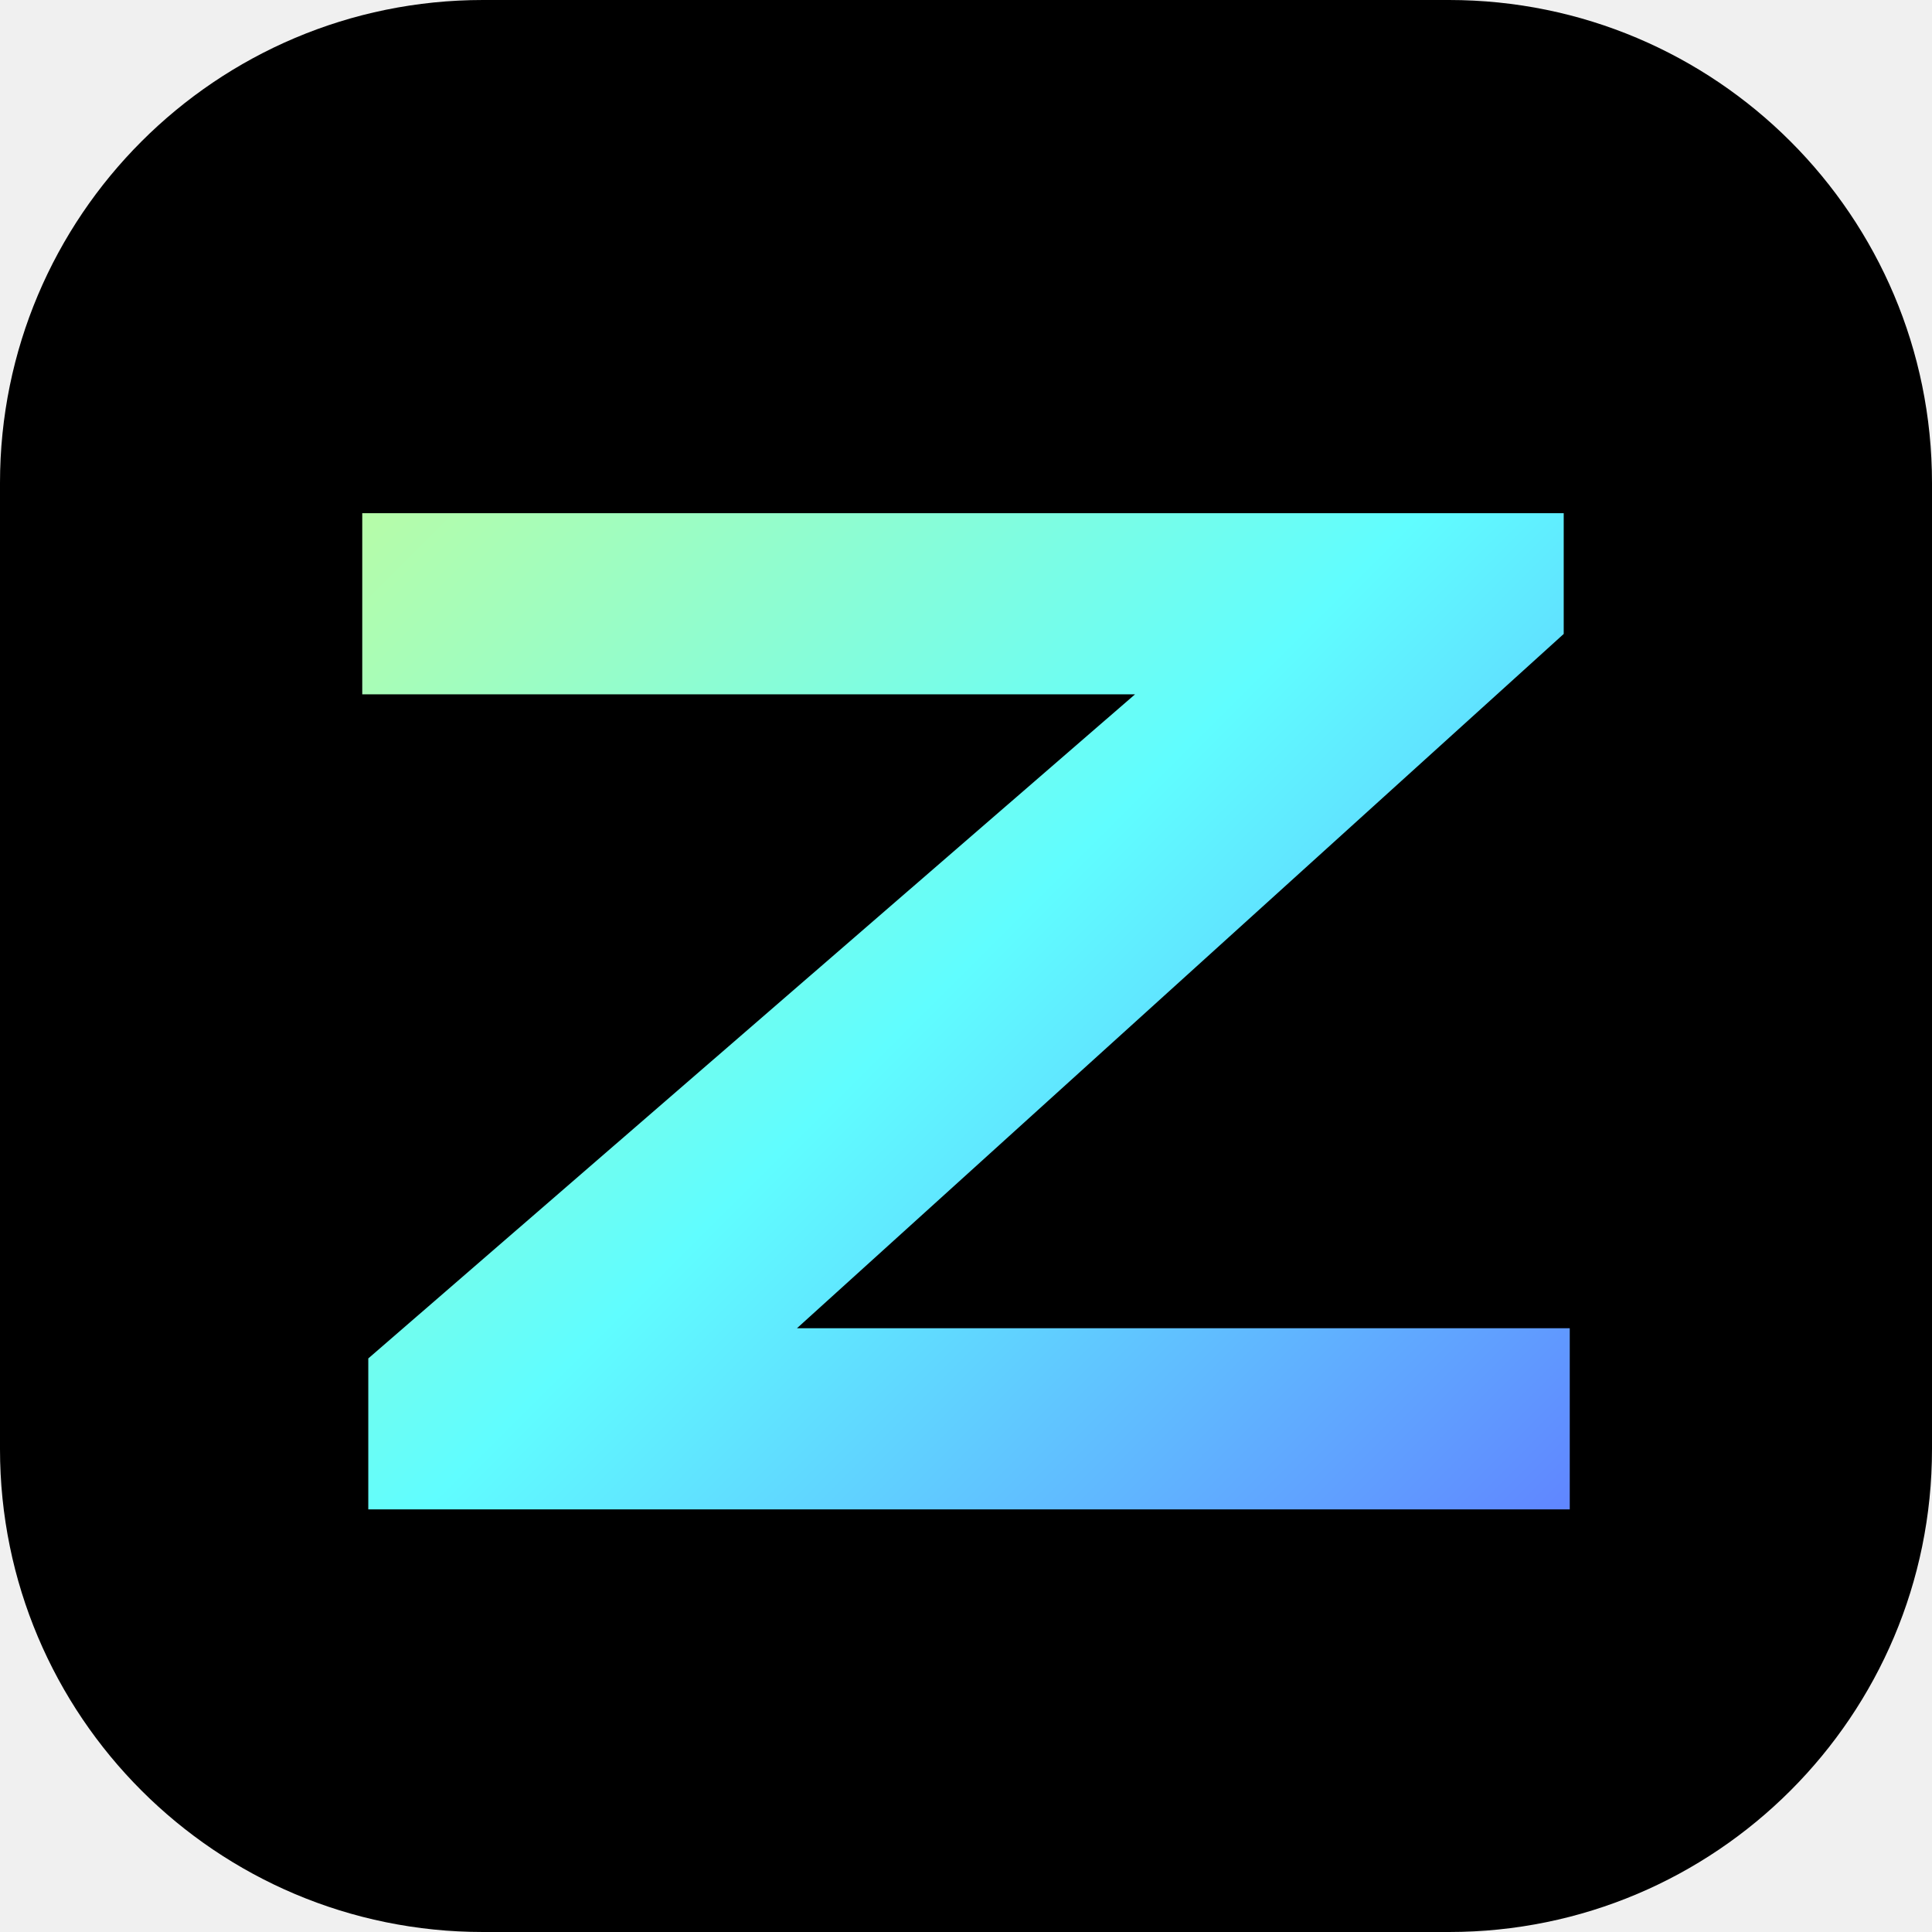
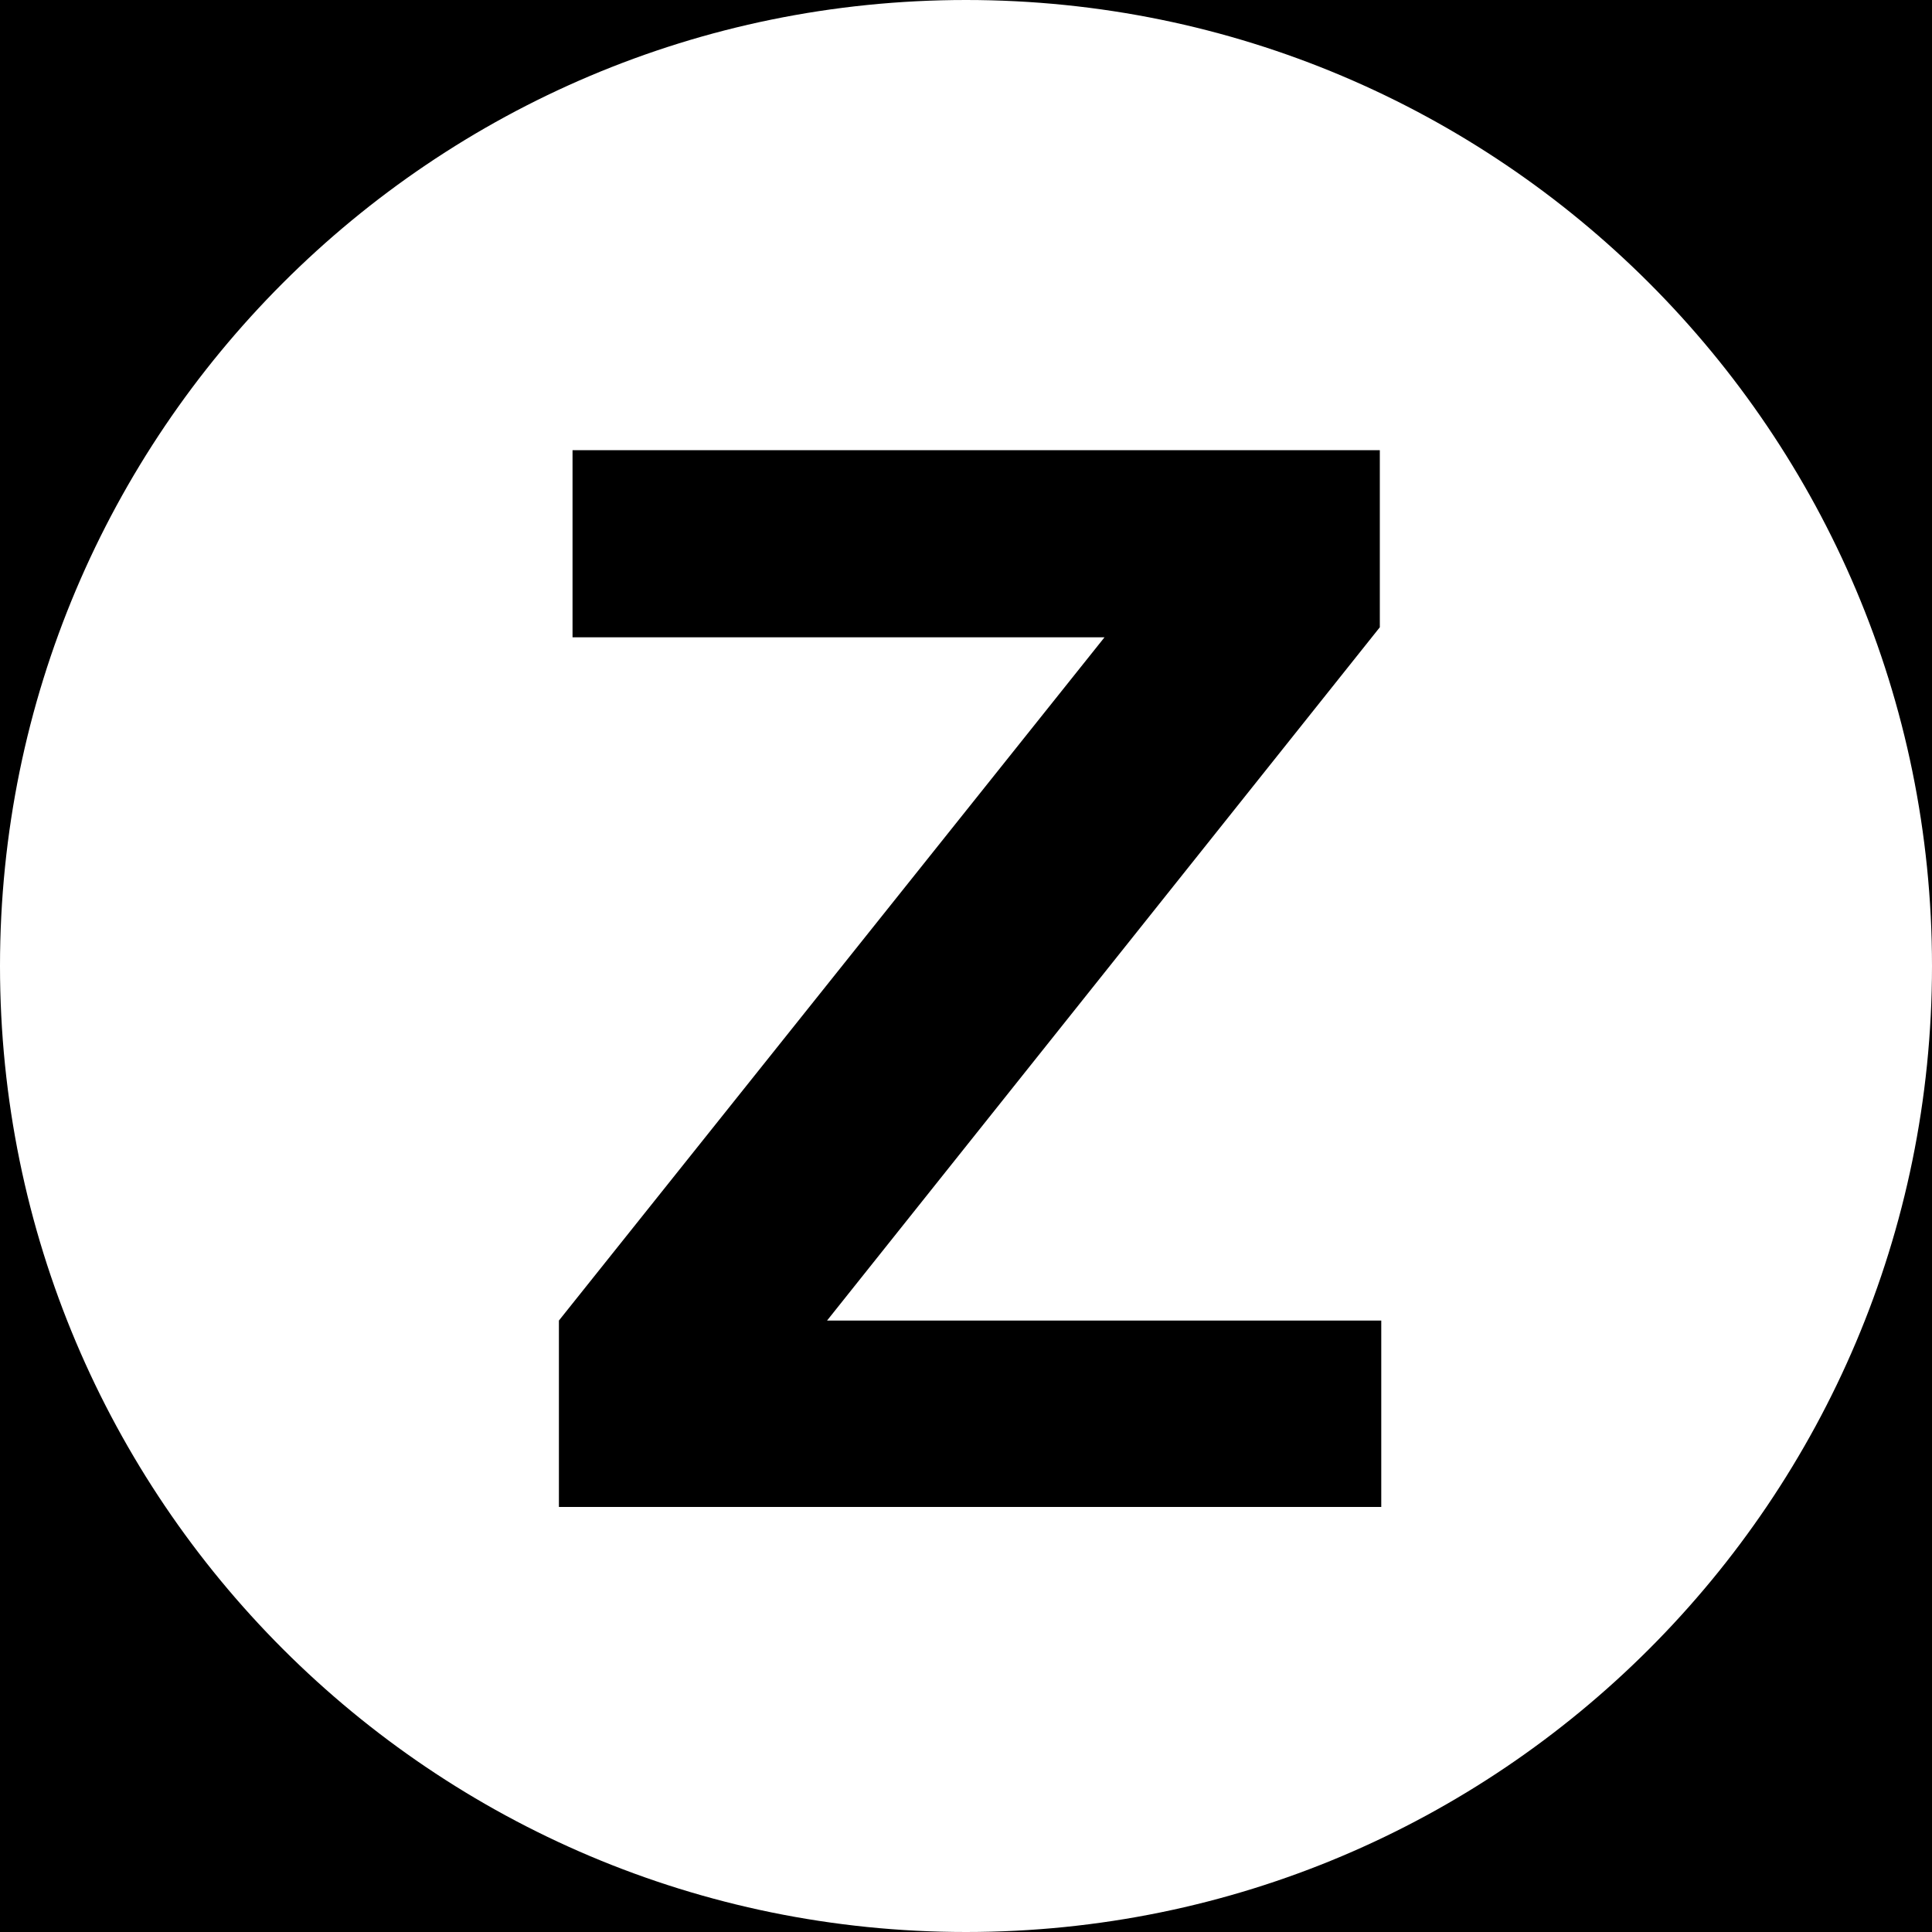
- <svg xmlns="http://www.w3.org/2000/svg" viewBox="0 0 32 32">
-   <rect width="32" height="32" rx="8" fill="#000000" />
-   <path d="M6 8.5v3h12.8L6.1 22.5V25H26v-3H13.2L25.9 10.5V8.5H6Z" fill="url(#g)" />
-   <defs>
-     <linearGradient id="g" x1="0" y1="0" x2="32" y2="32" gradientUnits="userSpaceOnUse">
-       <stop offset="0%" stop-color="#FFFC60" />
-       <stop offset="50%" stop-color="#60FDFF" />
-       <stop offset="100%" stop-color="#6034FF" />
-     </linearGradient>
-   </defs>
+ <svg xmlns="http://www.w3.org/2000/svg" width="82" height="82" viewBox="0 0 82 82" fill="none">
+   <rect width="82" height="82" fill="#000000" />
+   <path fill-rule="evenodd" clip-rule="evenodd" d="M41 82C63.644 82 82 63.644 82 41C82 18.356 63.644 0 41 0C18.356 0 0 18.356 0 41C0 63.644 18.356 82 41 82ZM46.879 27.049L23.722 56.048V63.96H58.625V56.048H35.103L58.564 26.623V19.106H24.3V27.049H46.879Z" fill="#FFFFFF" />
</svg>
